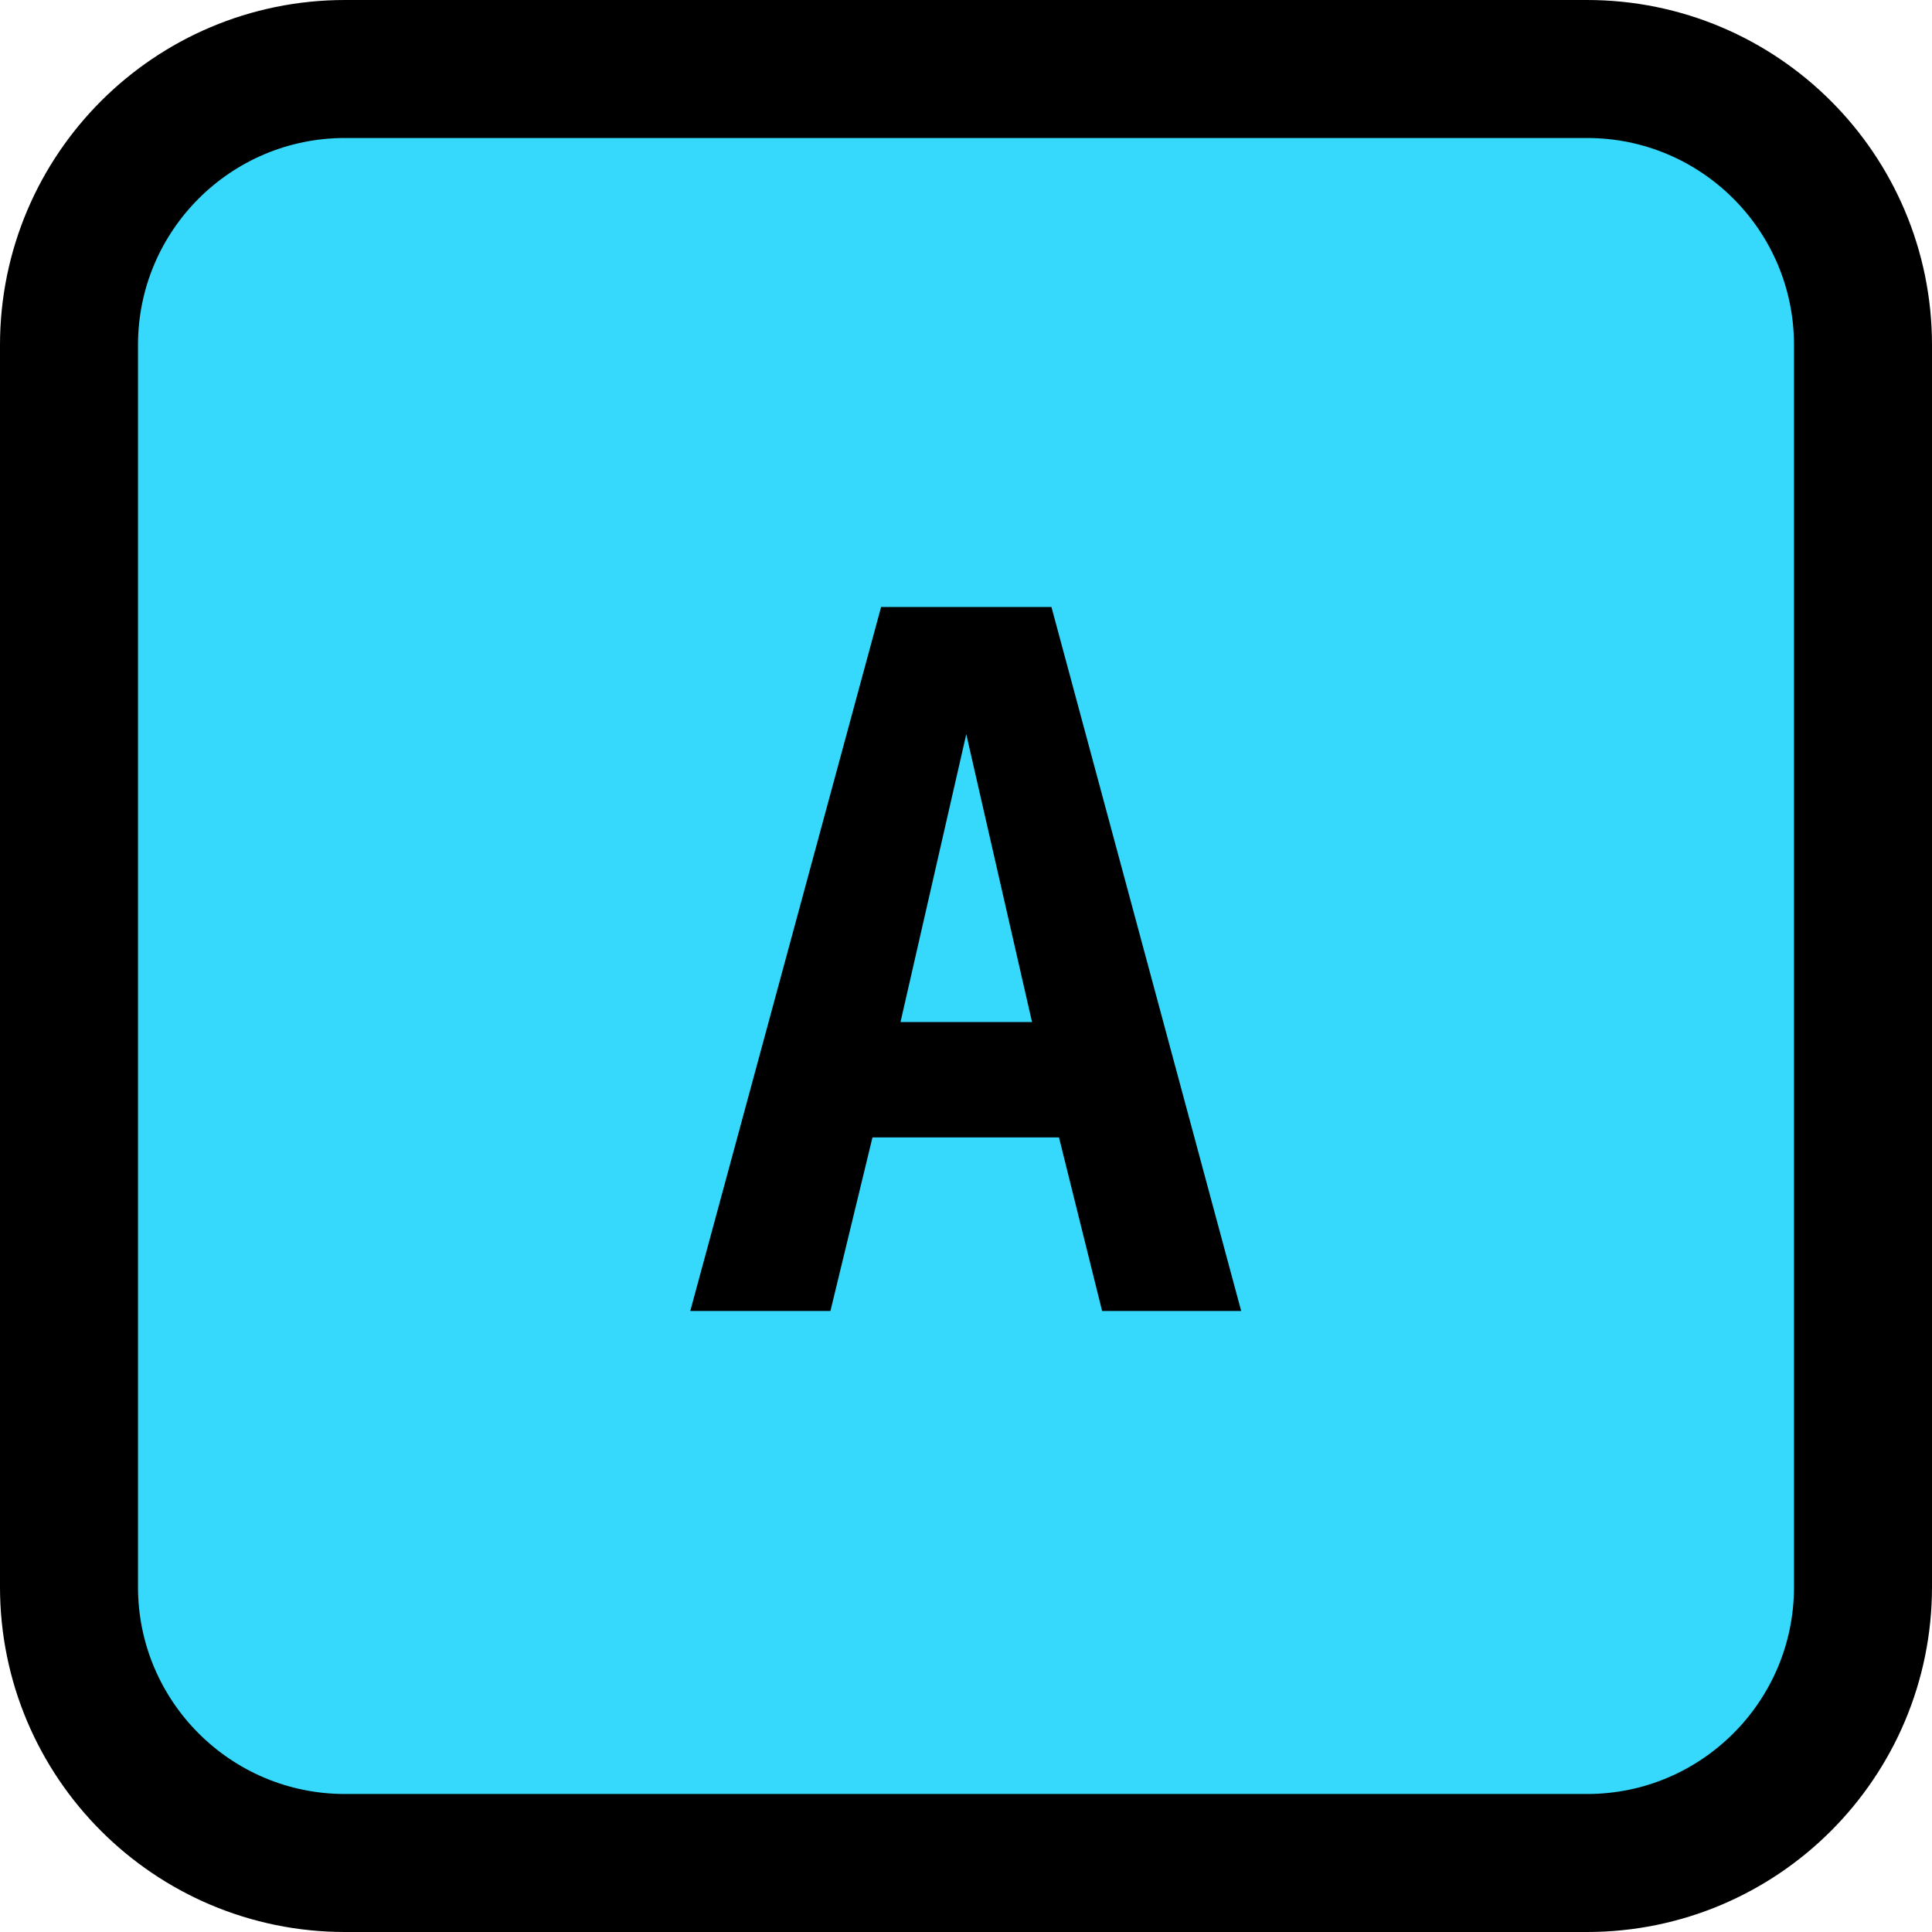
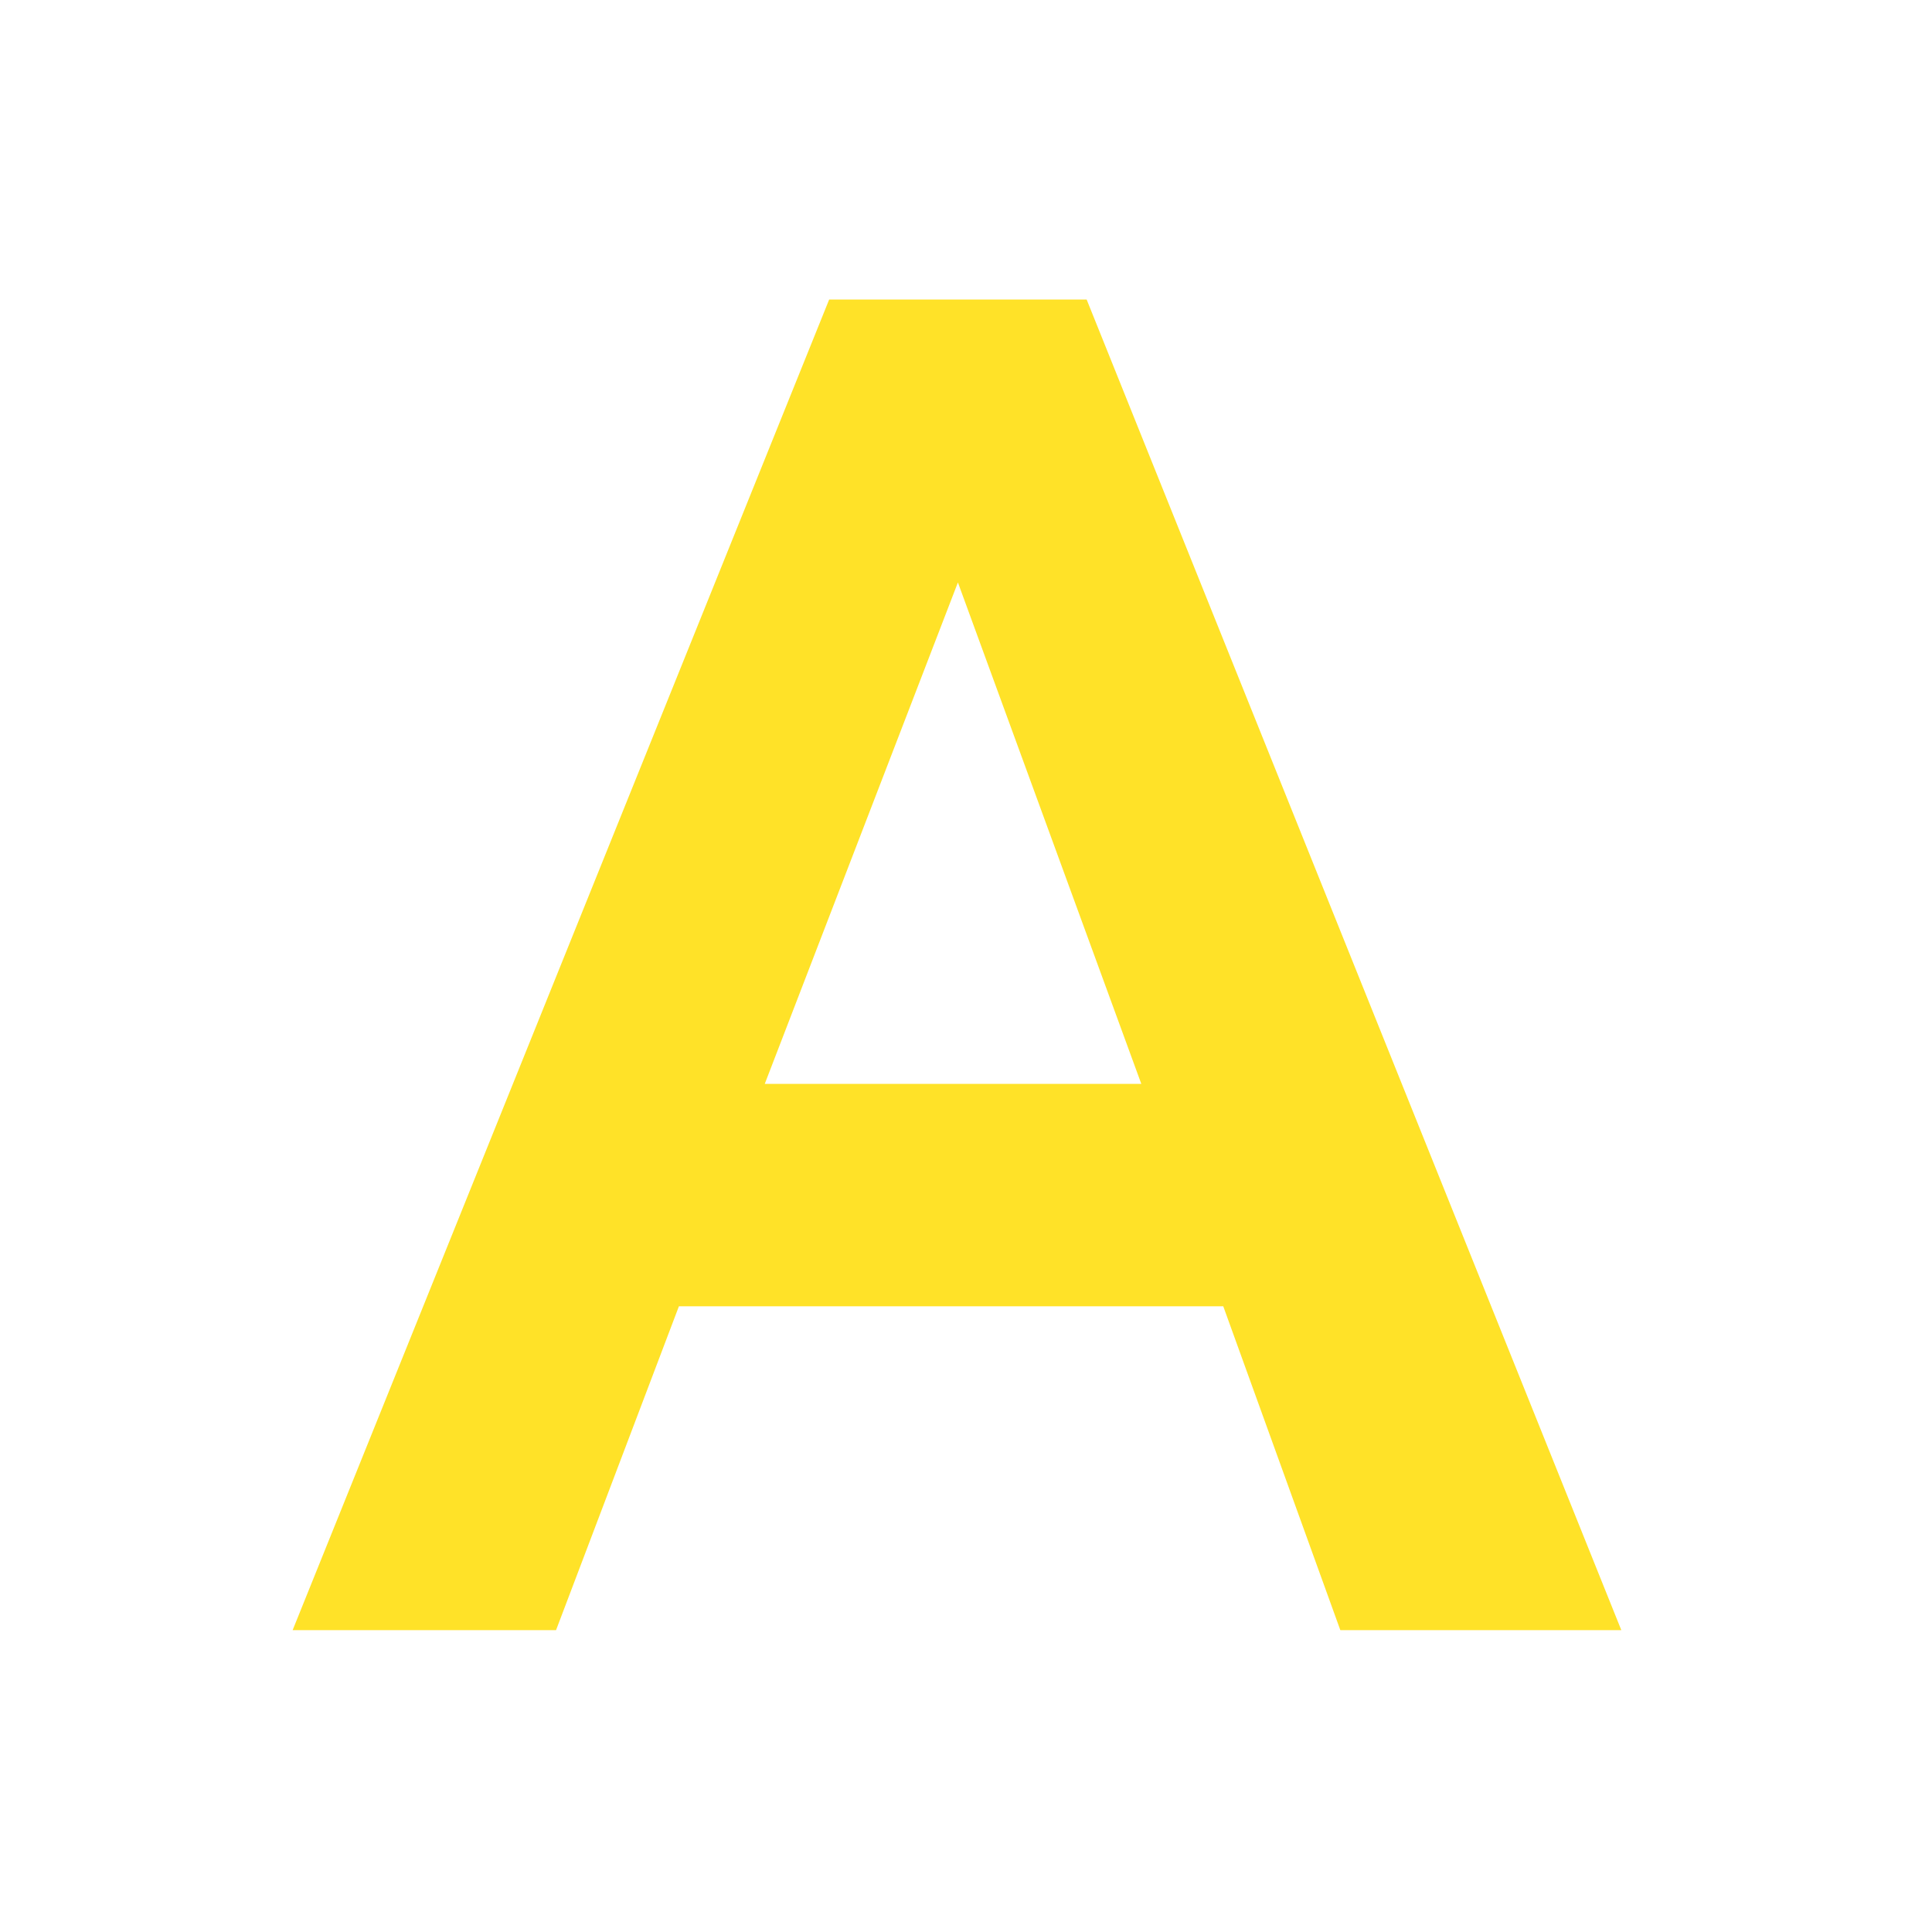
- <svg xmlns="http://www.w3.org/2000/svg" width="28" height="28" viewBox="0 0 28 28" fill="none">
-   <rect x="1" y="1" width="26" height="26" rx="4" fill="#36D9FB" stroke="black" stroke-width="2" />
-   <text x="14" y="19" font-family="monospace" font-size="14" font-weight="700" fill="black" text-anchor="middle">A</text>
+ <svg xmlns="http://www.w3.org/2000/svg" width="64" height="64" fill="none" viewBox="0 0 64 64">
+   <path fill="#ffe228" d="M9.694 54 27.467 9.923h8.53L53.708 54H44.4l-3.878-10.728H22.49L18.42 54zm15.64-18.096h12.473l-6.075-16.61z" style="fill:#ffe228;fill:color(display-p3 1 .887 .156);fill-opacity:1" />
</svg>
